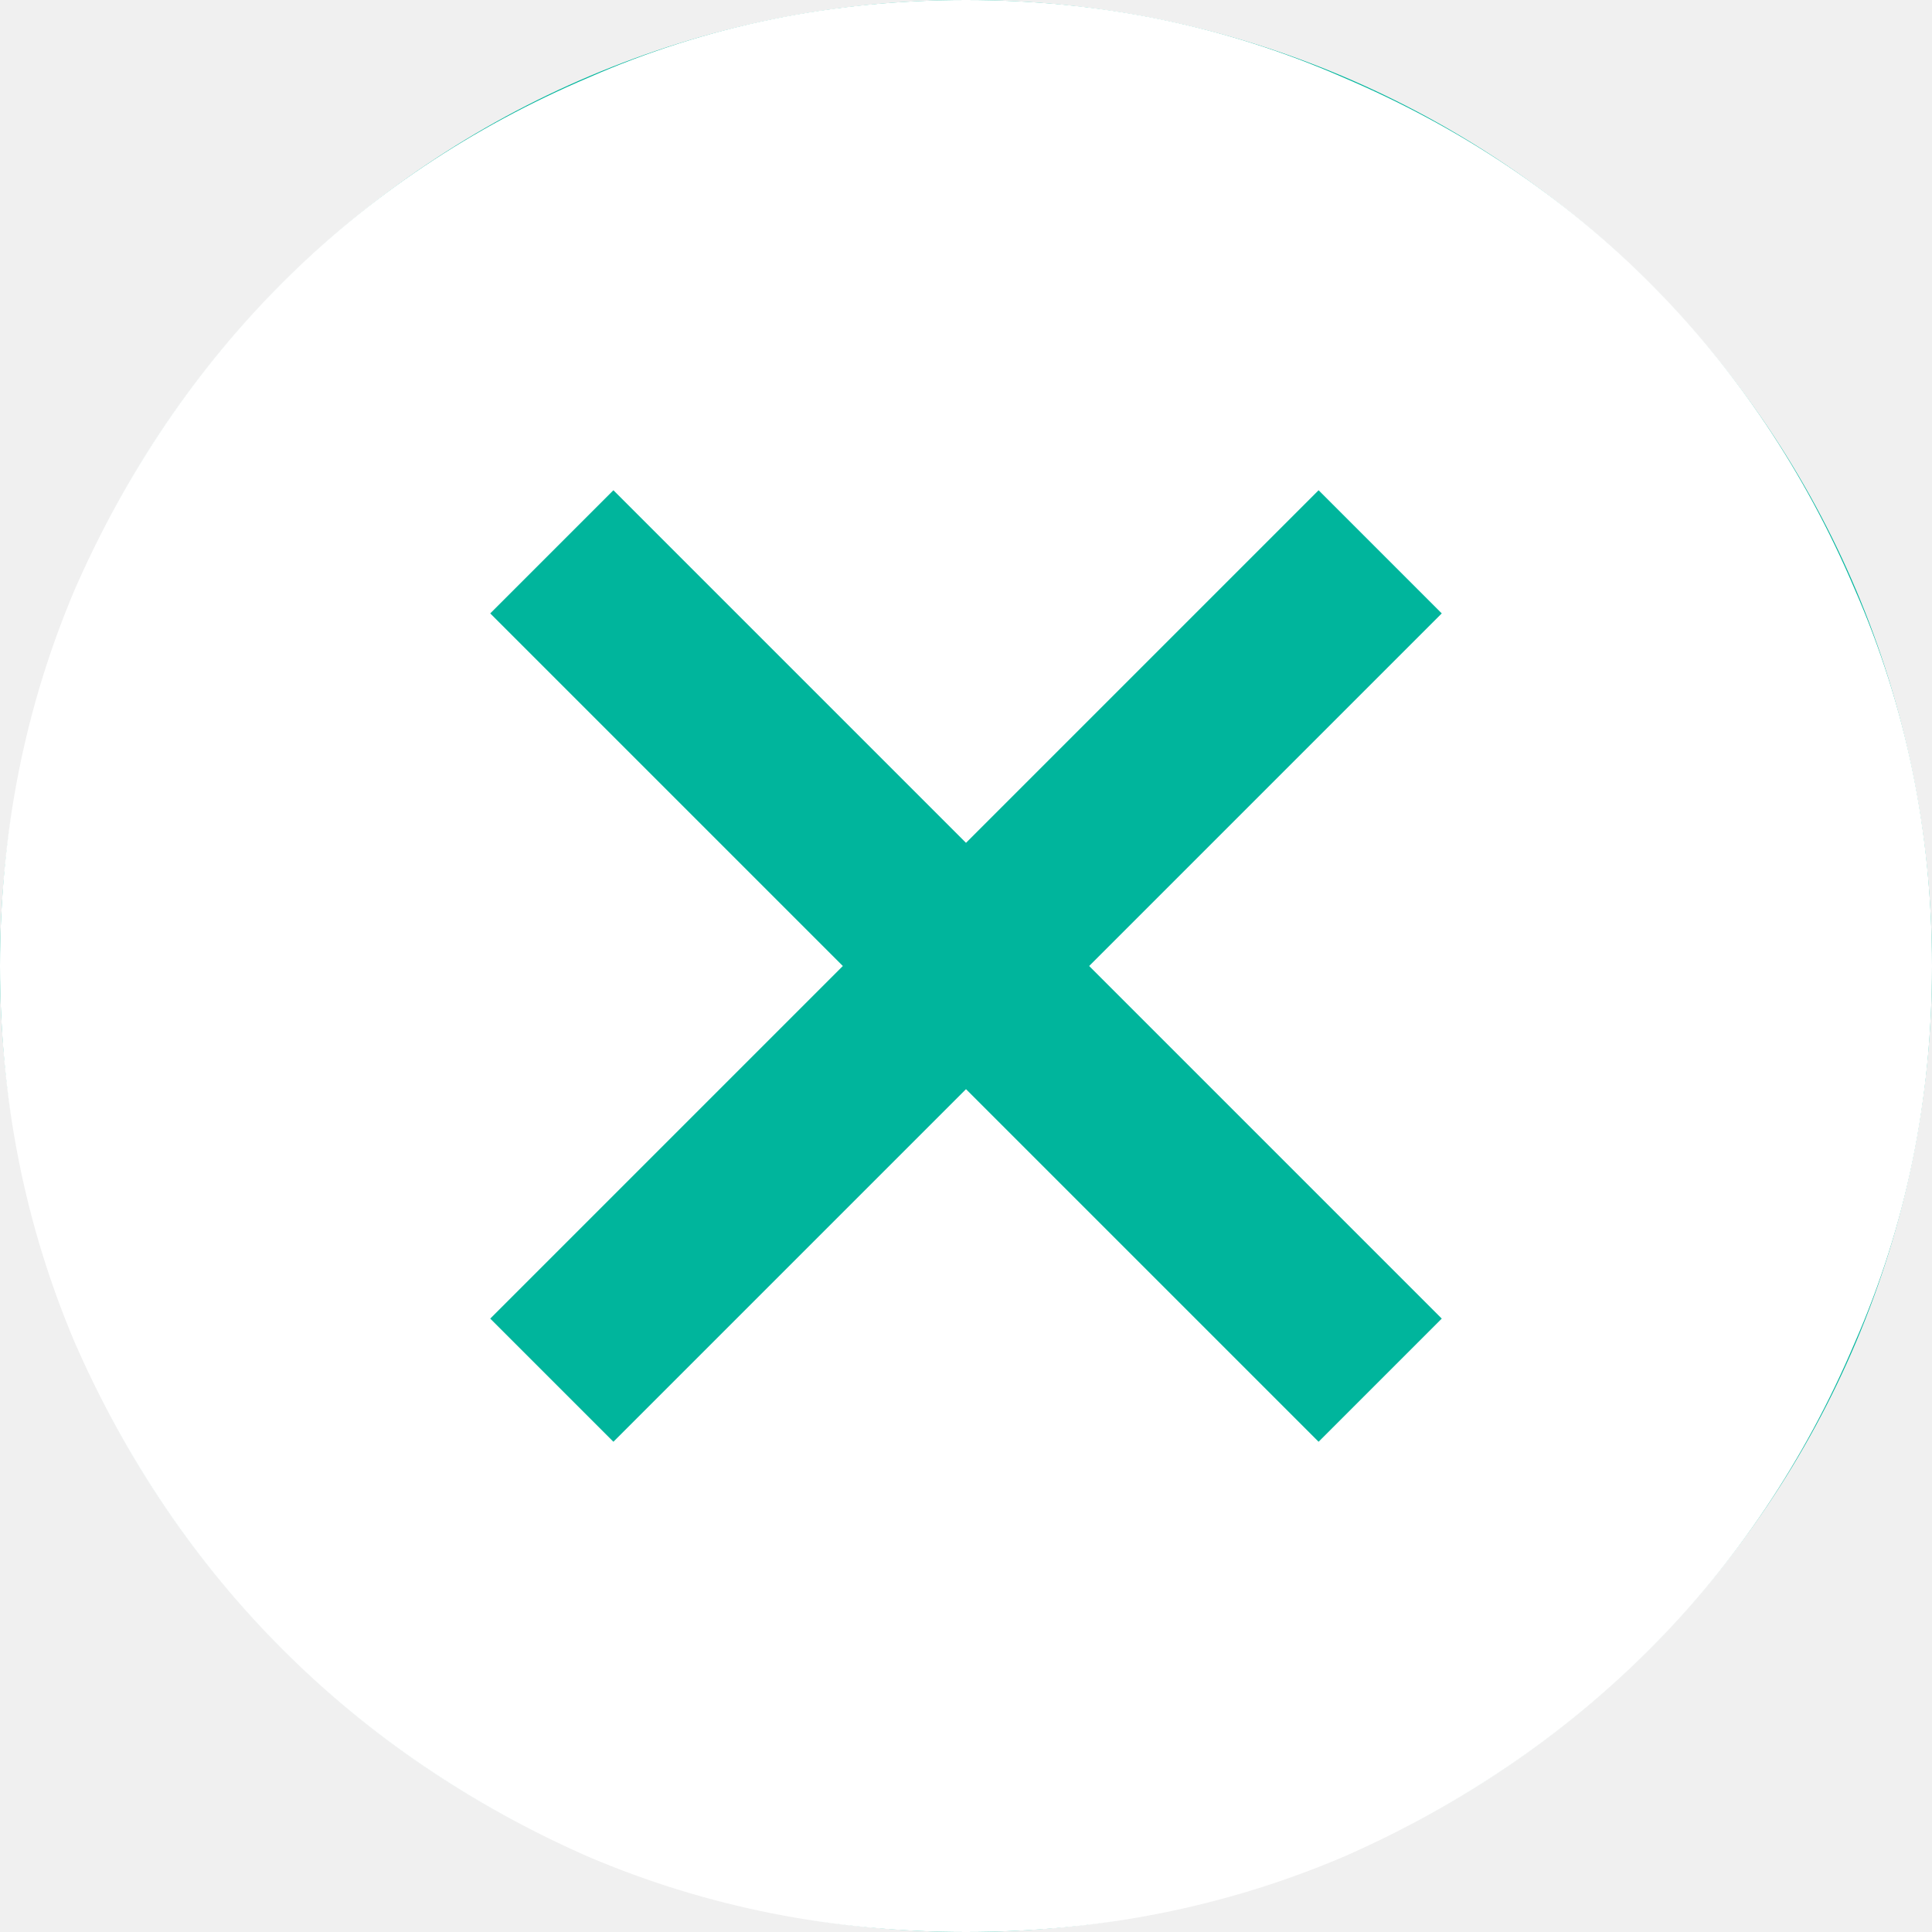
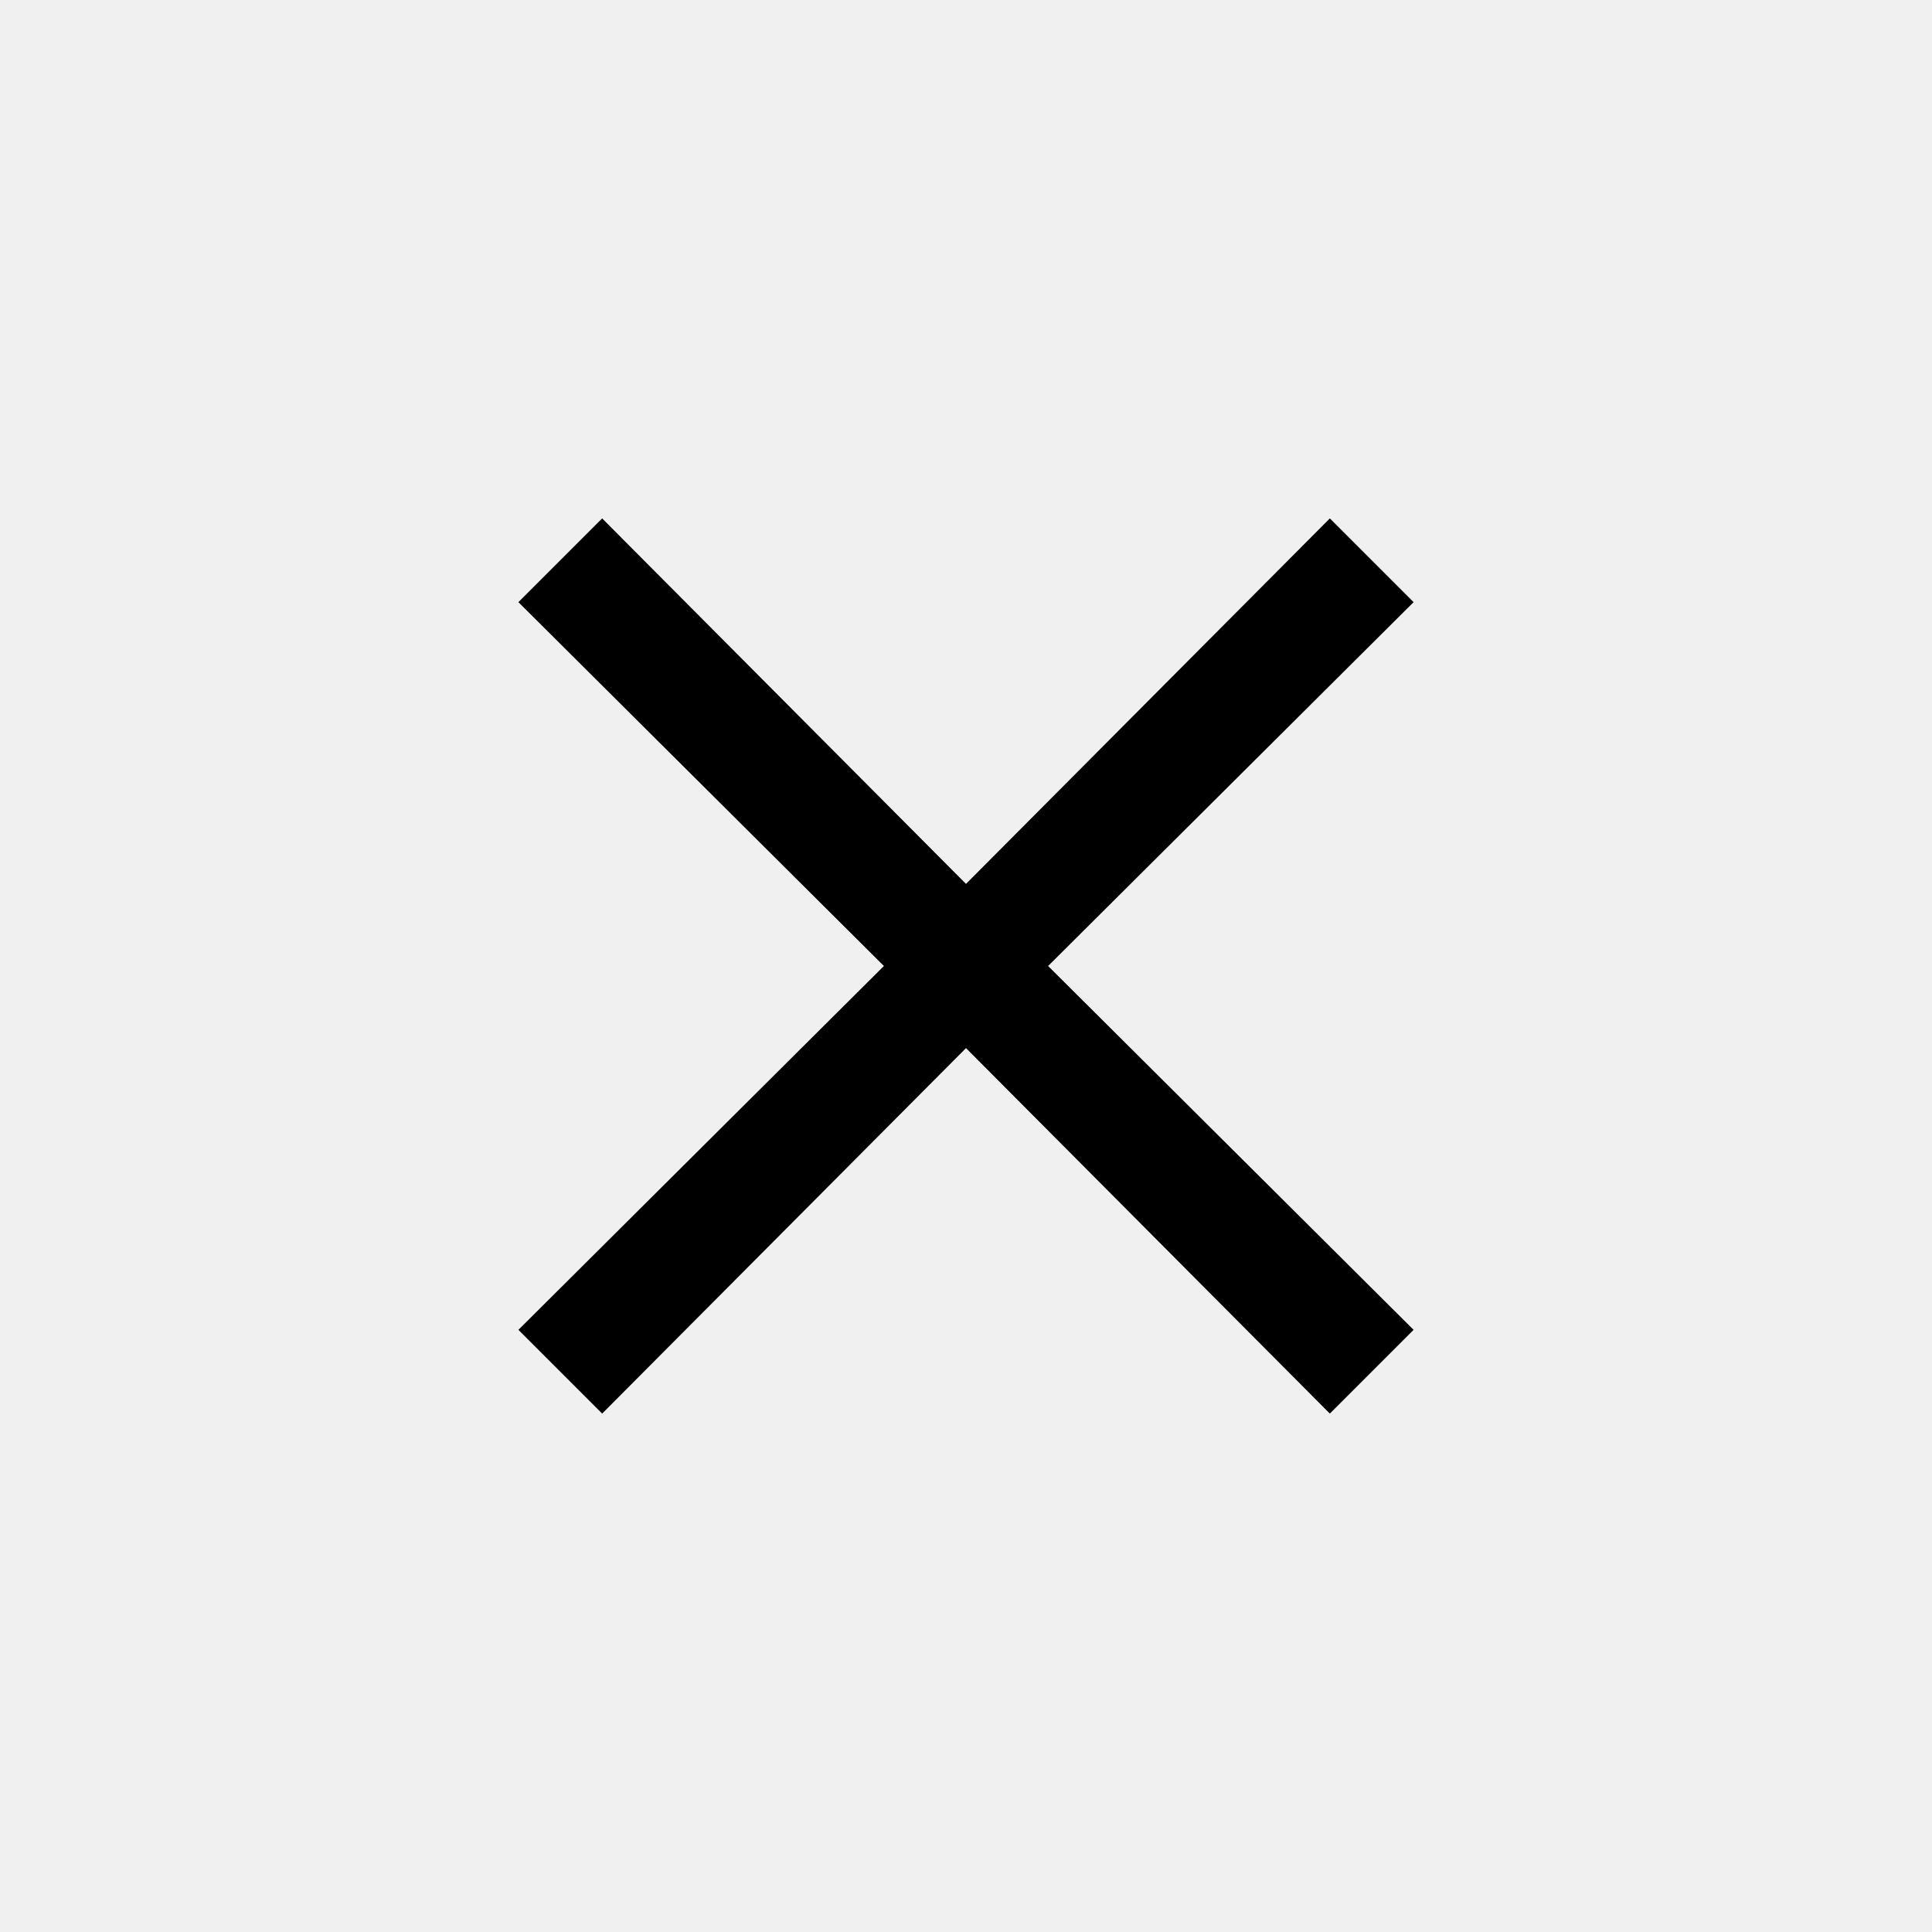
<svg xmlns="http://www.w3.org/2000/svg" width="40" height="40" viewBox="0 0 40 40" fill="none">
-   <circle cx="20" cy="20" r="20" fill="#00B59C" />
-   <path d="M12.7 29.85L20 22.55L27.3 29.85L29.85 27.3L22.55 20L29.85 12.7L27.3 10.15L20 17.45L12.7 10.15L10.15 12.7L17.45 20L10.15 27.3L12.7 29.85ZM20 40C17.233 40 14.633 39.483 12.2 38.45C9.767 37.383 7.65 35.95 5.85 34.15C4.05 32.35 2.617 30.233 1.55 27.8C0.517 25.367 0 22.767 0 20C0 17.233 0.517 14.633 1.55 12.2C2.617 9.767 4.05 7.65 5.85 5.85C7.65 4.05 9.767 2.633 12.2 1.6C14.633 0.533 17.233 0 20 0C22.767 0 25.367 0.533 27.8 1.6C30.233 2.633 32.35 4.05 34.15 5.85C35.95 7.65 37.367 9.767 38.4 12.2C39.467 14.633 40 17.233 40 20C40 22.767 39.467 25.367 38.4 27.8C37.367 30.233 35.95 32.35 34.15 34.15C32.35 35.95 30.233 37.383 27.8 38.45C25.367 39.483 22.767 40 20 40Z" fill="white" />
+   <path d="M12.467 29.267L10.733 27.533L18.3 20L10.733 12.467L12.467 10.733L20 18.3L27.533 10.733L29.267 12.467L21.7 20L29.267 27.533L27.533 29.267L20 21.7L12.467 29.267Z" fill="currentColor" />
</svg>
